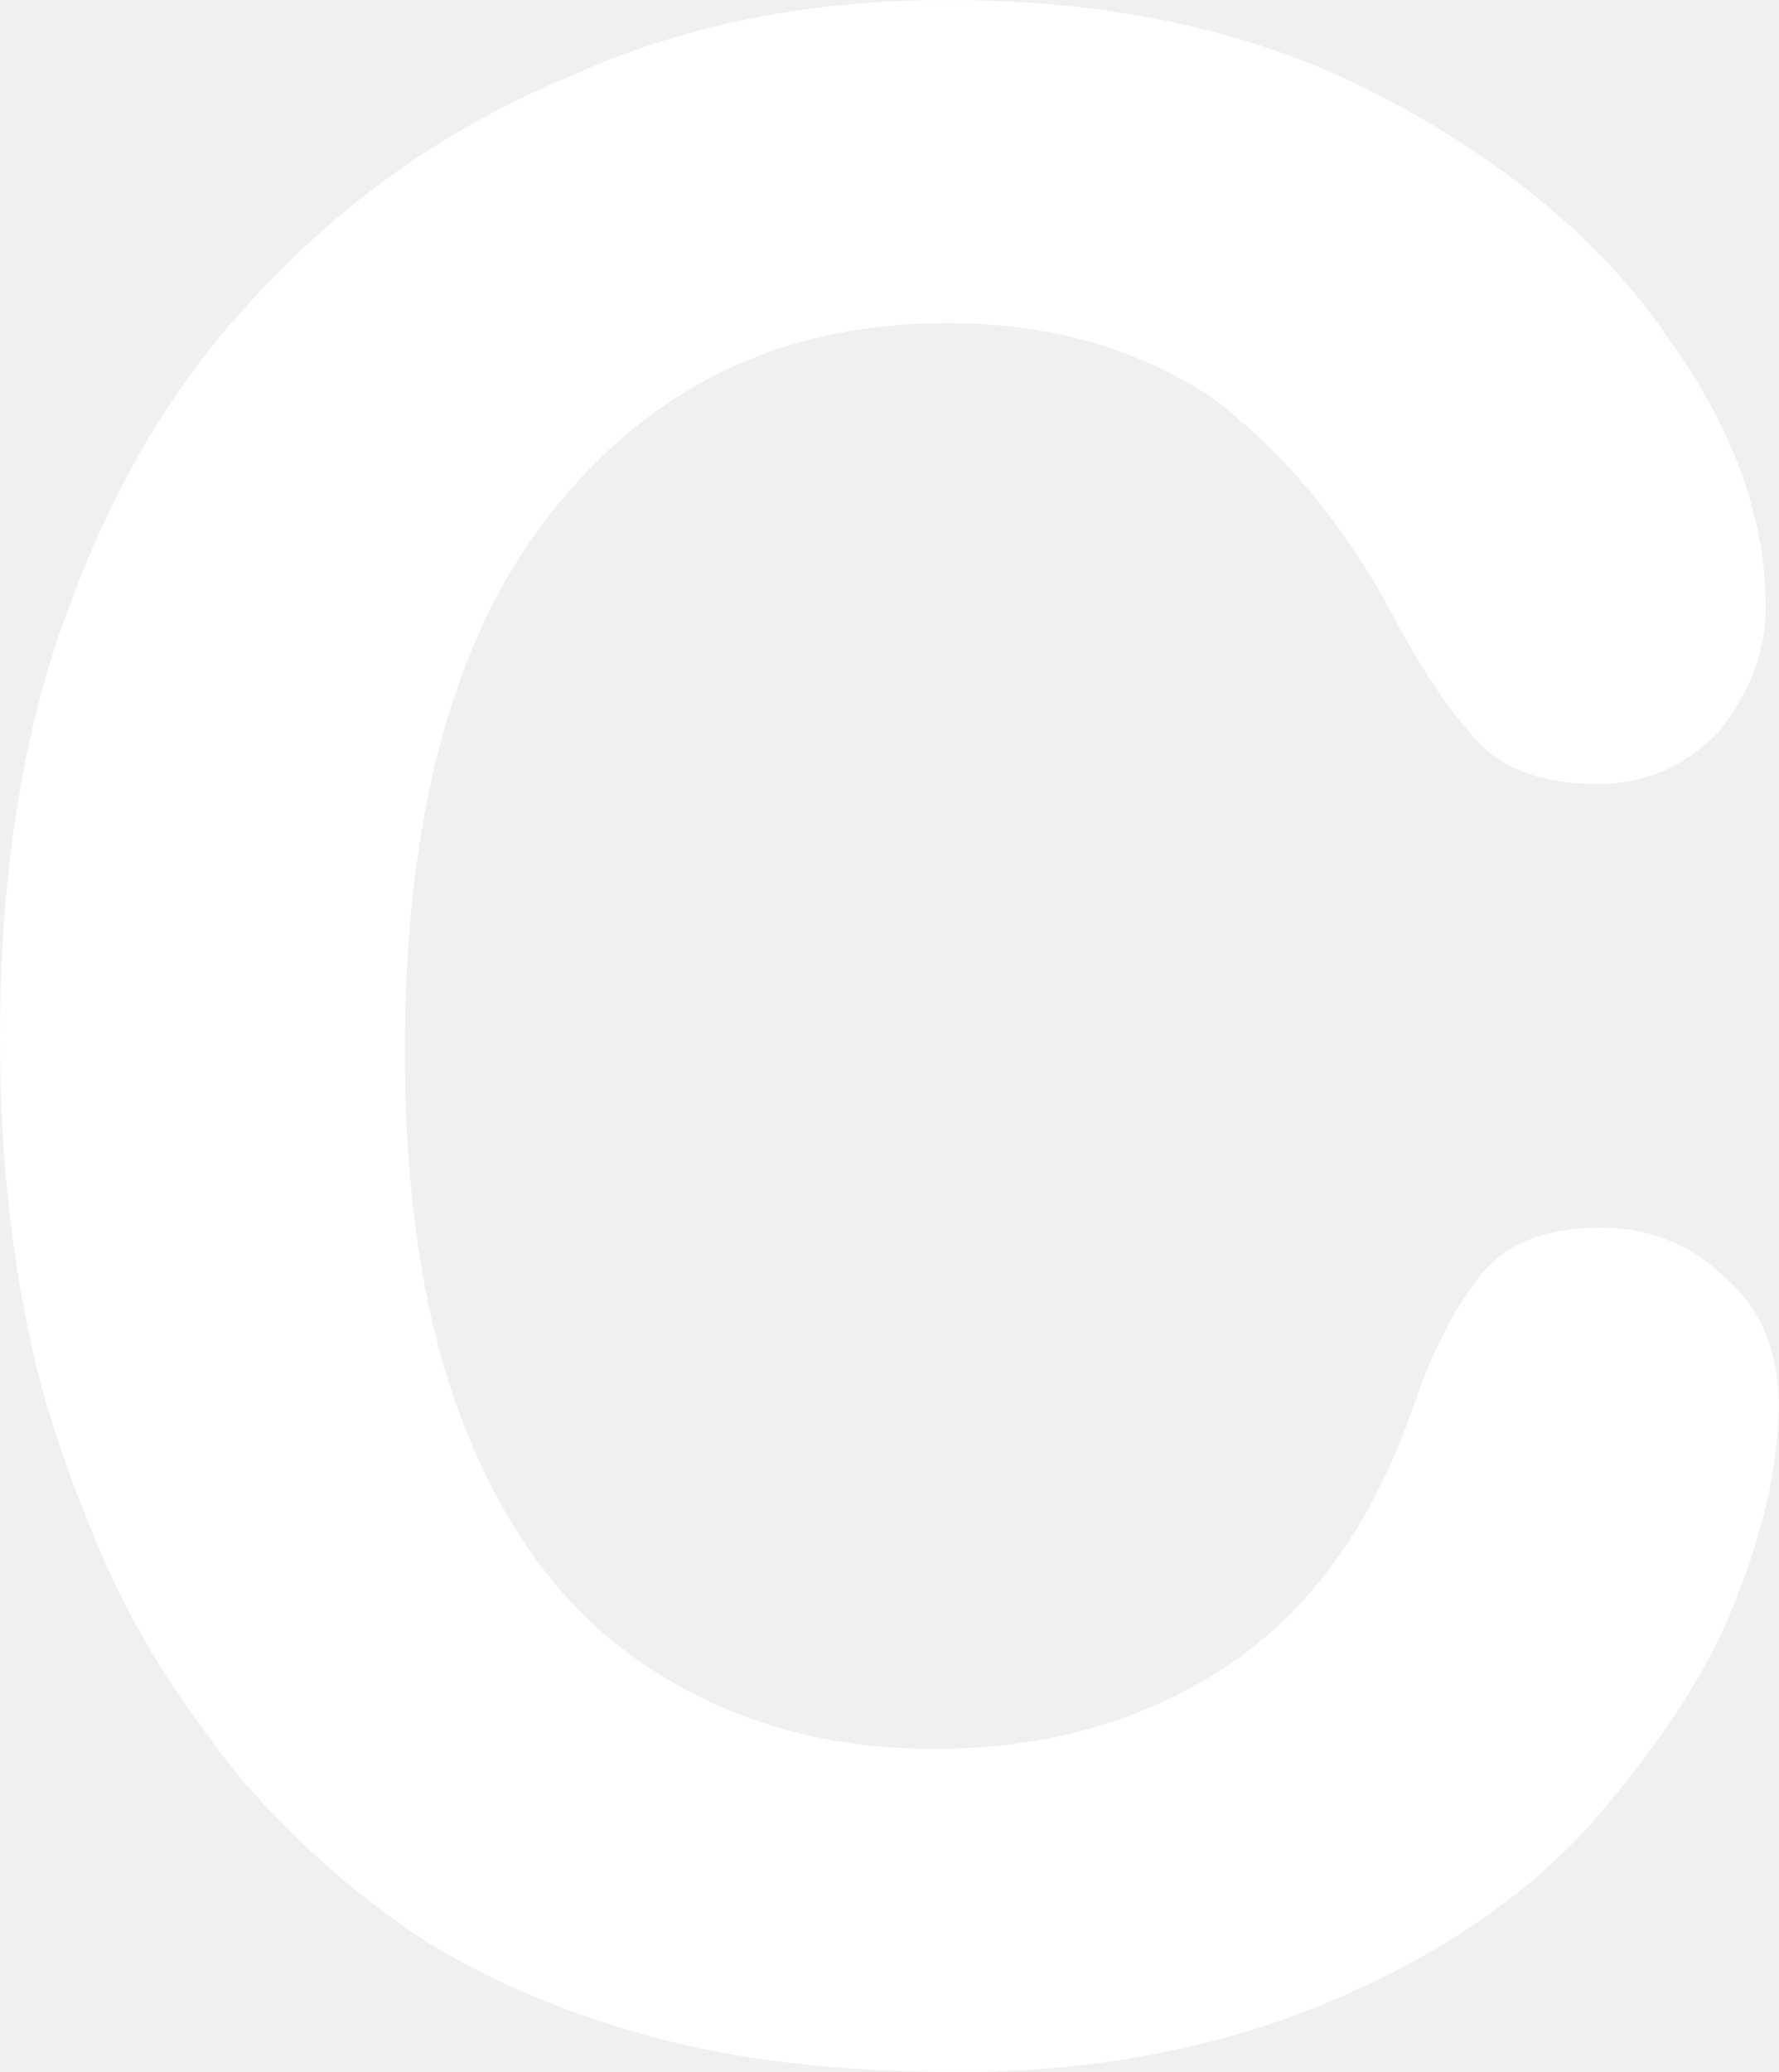
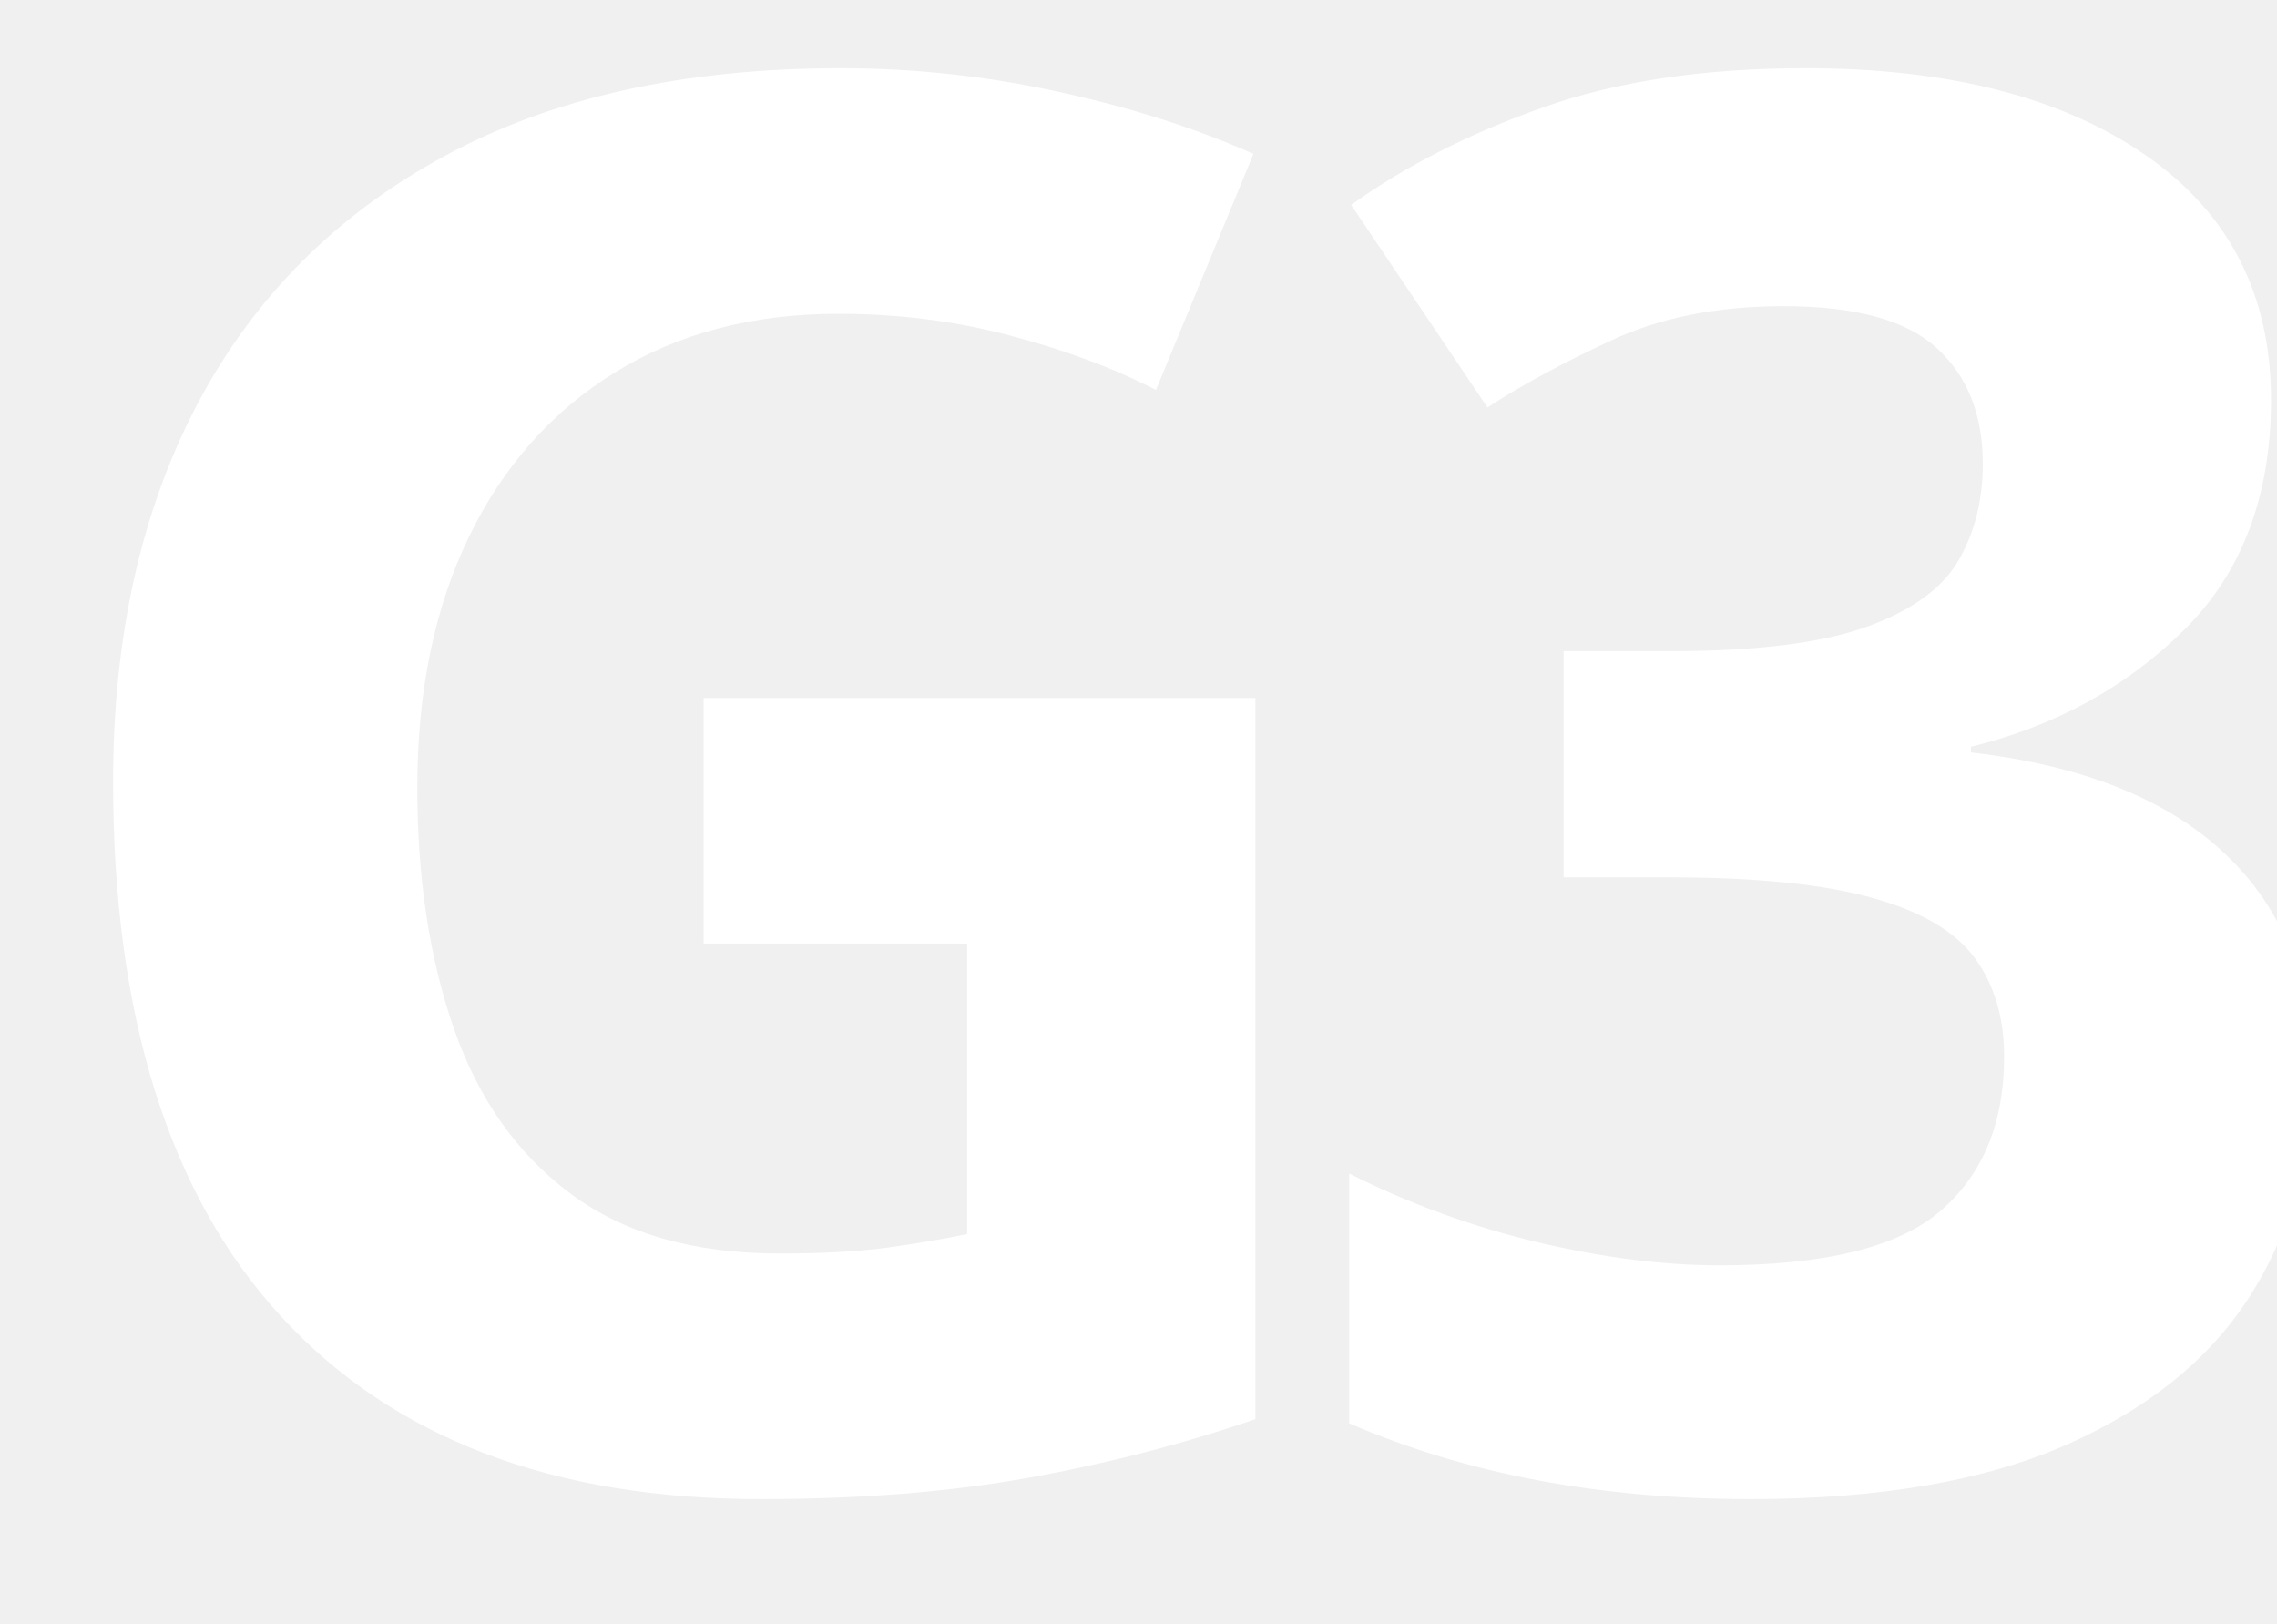
- <svg xmlns="http://www.w3.org/2000/svg" version="1.1" id="Layer_1" x="0px" y="0px" viewBox="0 0 41.3 48.1" style="enable-background:new 0 0 41.3 48.1;" xml:space="preserve">
-   <style type="text/css">
- 	.st0{fill:#FFFFFF;}
- </style>
-   <path class="st0" d="M41.3,32.6c0,1.5-0.4,3.1-1.1,4.8c-0.7,1.7-1.9,3.4-3.4,5.1c-1.6,1.7-3.6,3-6,4s-5.3,1.6-8.5,1.6  c-2.4,0-4.7-0.2-6.7-0.7s-3.8-1.2-5.5-2.2c-1.6-1-3.1-2.3-4.5-3.9c-1.2-1.5-2.3-3.1-3.1-4.9S1,32.7,0.6,30.6c-0.4-2-0.6-4.2-0.6-6.5  c0-3.7,0.5-7.1,1.6-10c1.1-3,2.6-5.5,4.7-7.6c2-2.1,4.4-3.7,7.1-4.8C16.1,0.5,19,0,22,0c3.8,0,7.1,0.7,10,2.2s5.2,3.4,6.7,5.6  c1.6,2.2,2.3,4.3,2.3,6.3c0,1.1-0.4,2-1.1,2.9c-0.8,0.8-1.7,1.2-2.8,1.2c-1.2,0-2.1-0.3-2.7-0.9c-0.6-0.6-1.3-1.6-2-2.9  c-1.2-2.3-2.7-4-4.3-5.2c-1.7-1.1-3.7-1.7-6.1-1.7c-3.9,0-6.9,1.5-9.2,4.4S9.4,19,9.4,24.4c0,3.6,0.5,6.6,1.5,9s2.4,4.2,4.3,5.4  c1.9,1.2,4,1.8,6.5,1.8c2.7,0,5-0.7,6.9-2s3.3-3.3,4.2-5.9c0.4-1.2,0.9-2.2,1.5-3s1.5-1.2,2.9-1.2c1.1,0,2.1,0.4,2.9,1.2  C40.9,30.4,41.3,31.4,41.3,32.6z" />
+ <svg xmlns="http://www.w3.org/2000/svg" id="Capa_1" data-name="Capa 1" viewBox="0 0 93.44 66.64">
+   <defs>
+     <style>.cls-1{font-size:80px;fill:#fff;font-family:Momcake-Bold, Momcake;font-weight:700;letter-spacing:0.08em;}.cls-2{letter-spacing:0.07em;}</style>
+   </defs>
+   <text class="cls-1" transform="translate(0 60.72)">G<tspan class="cls-2" x="52.32" y="0">3</tspan>
+   </text>
</svg>
